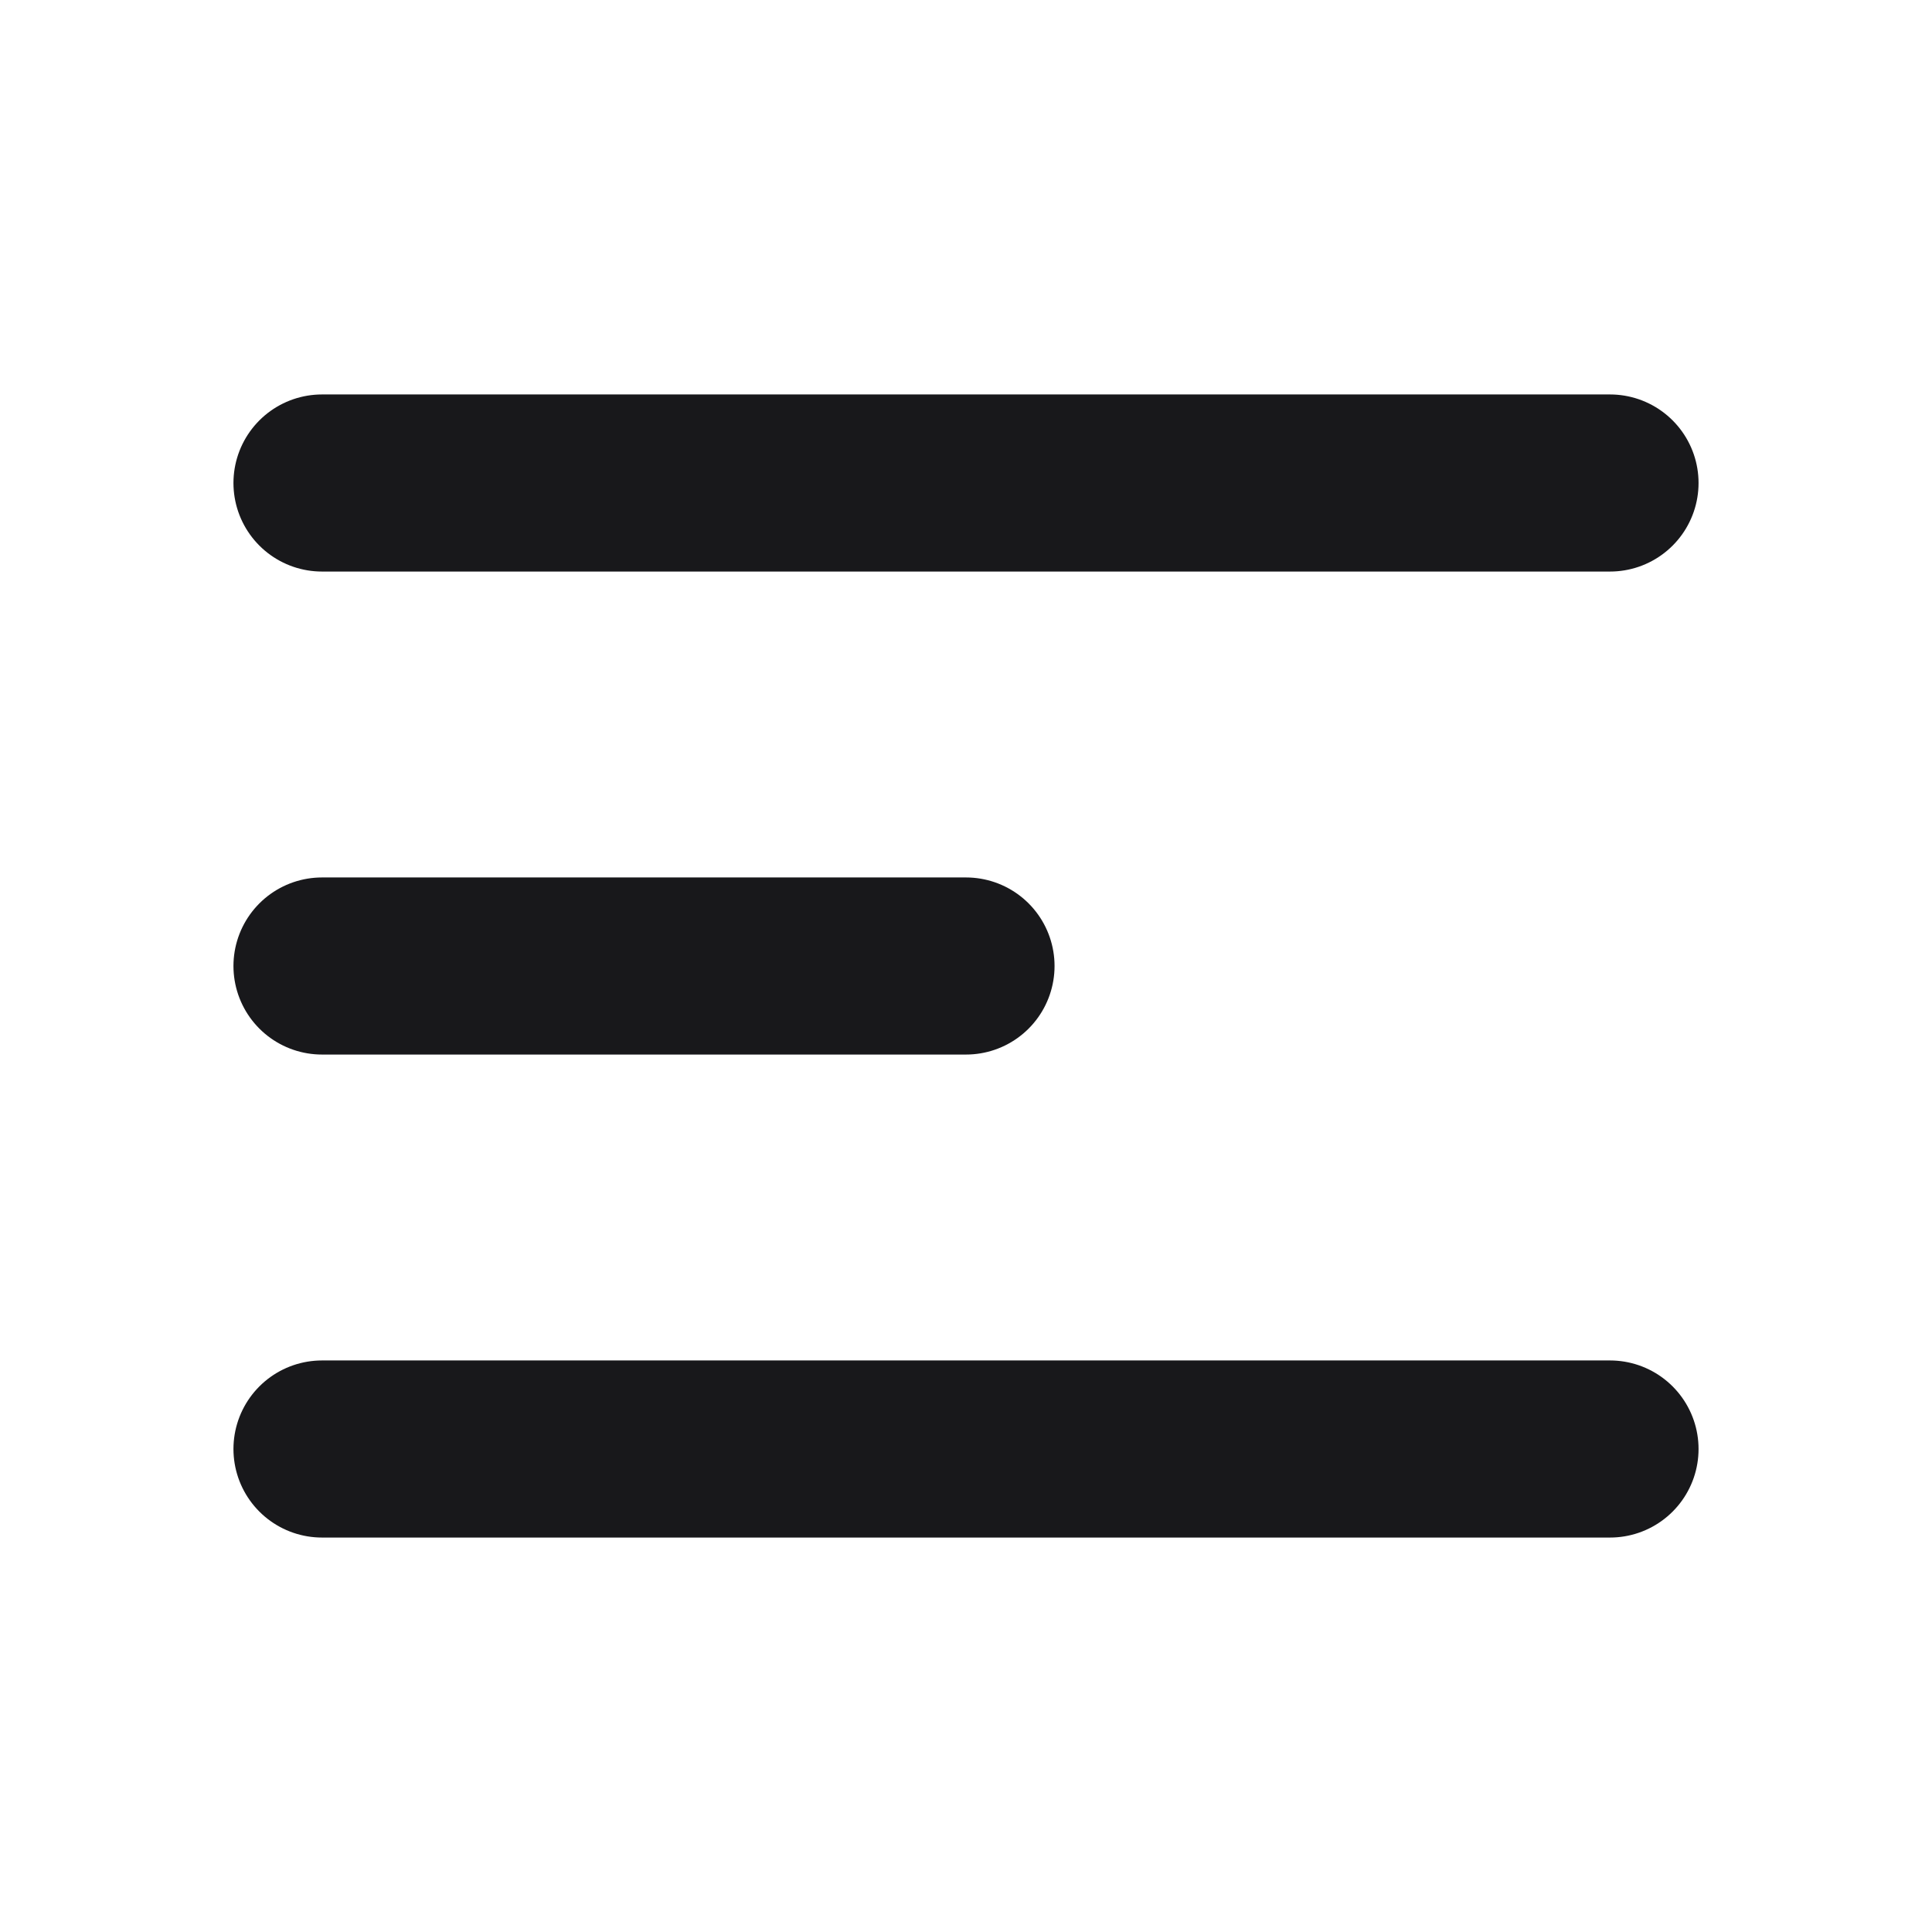
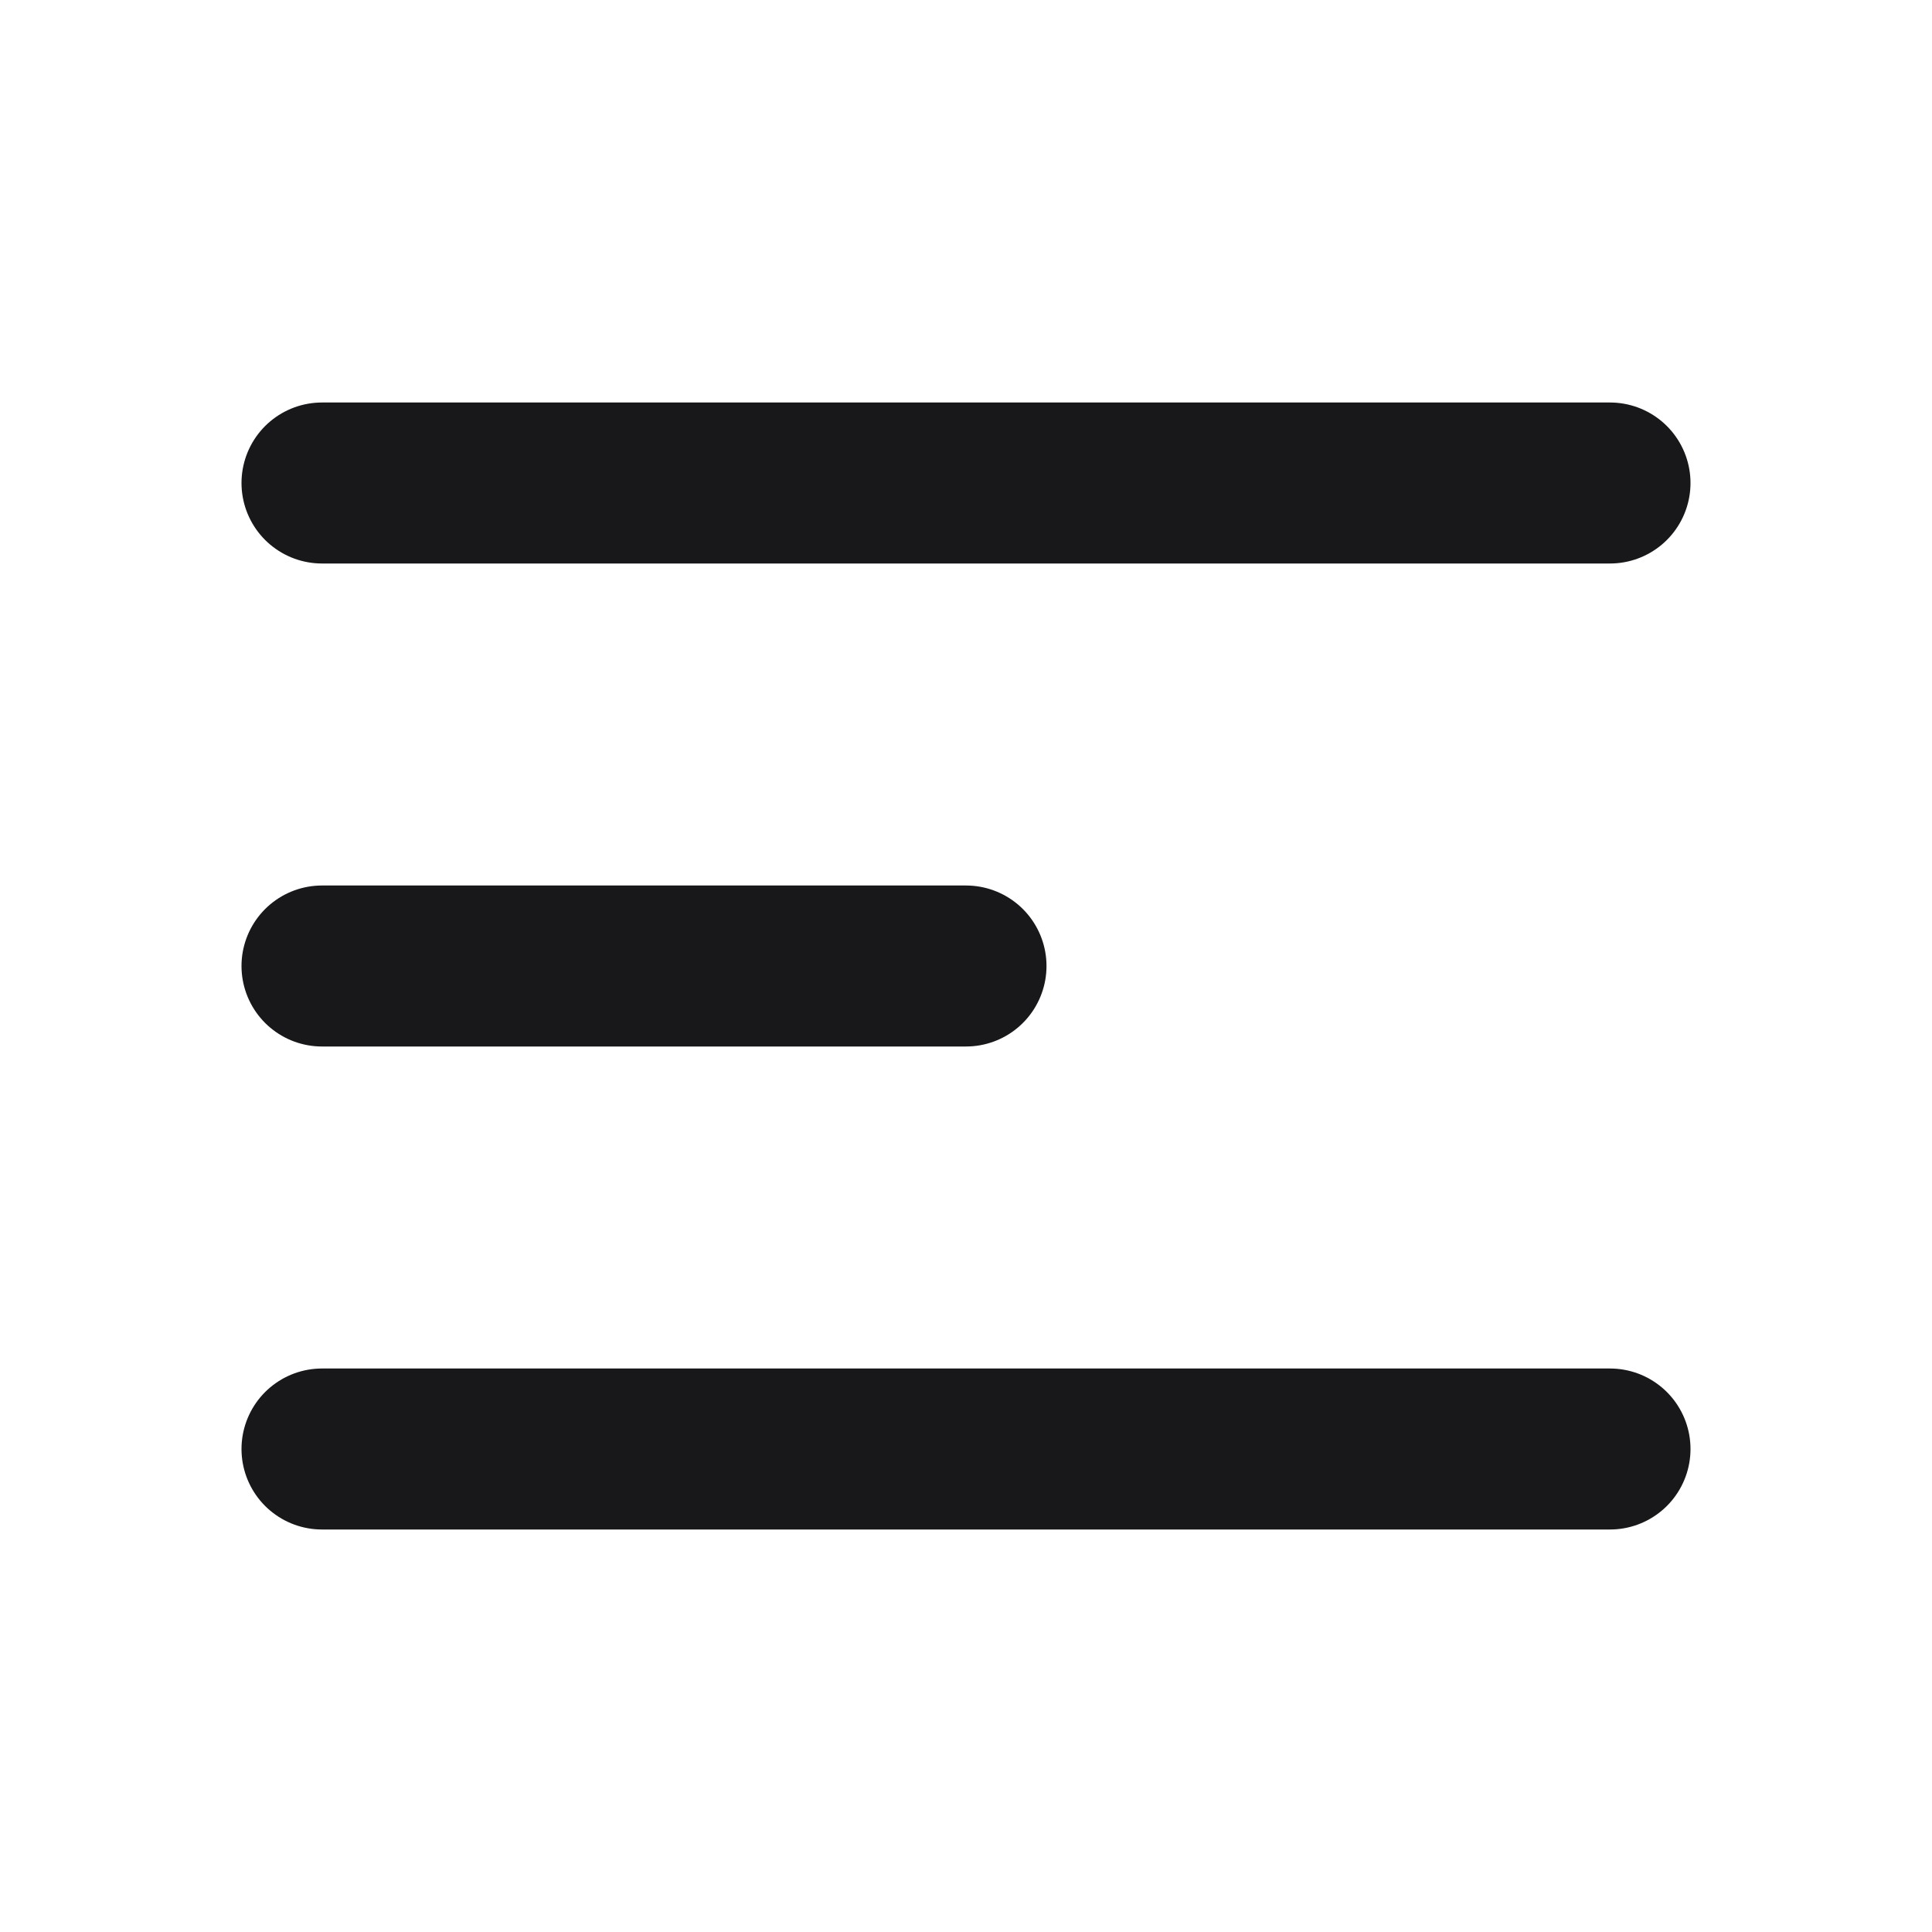
<svg xmlns="http://www.w3.org/2000/svg" width="24" height="24" viewBox="0 0 24 24" fill="none">
-   <path d="M4 18h16M4 6h16H4Zm0 6h8-8Z" stroke="#18181B" stroke-width="2.2" stroke-linecap="round" stroke-linejoin="round" />
+   <path d="M4 18h16M4 6h16H4Zm0 6h8-8Z" stroke="#18181B" stroke-width="2" stroke-linecap="round" stroke-linejoin="round" />
</svg>
